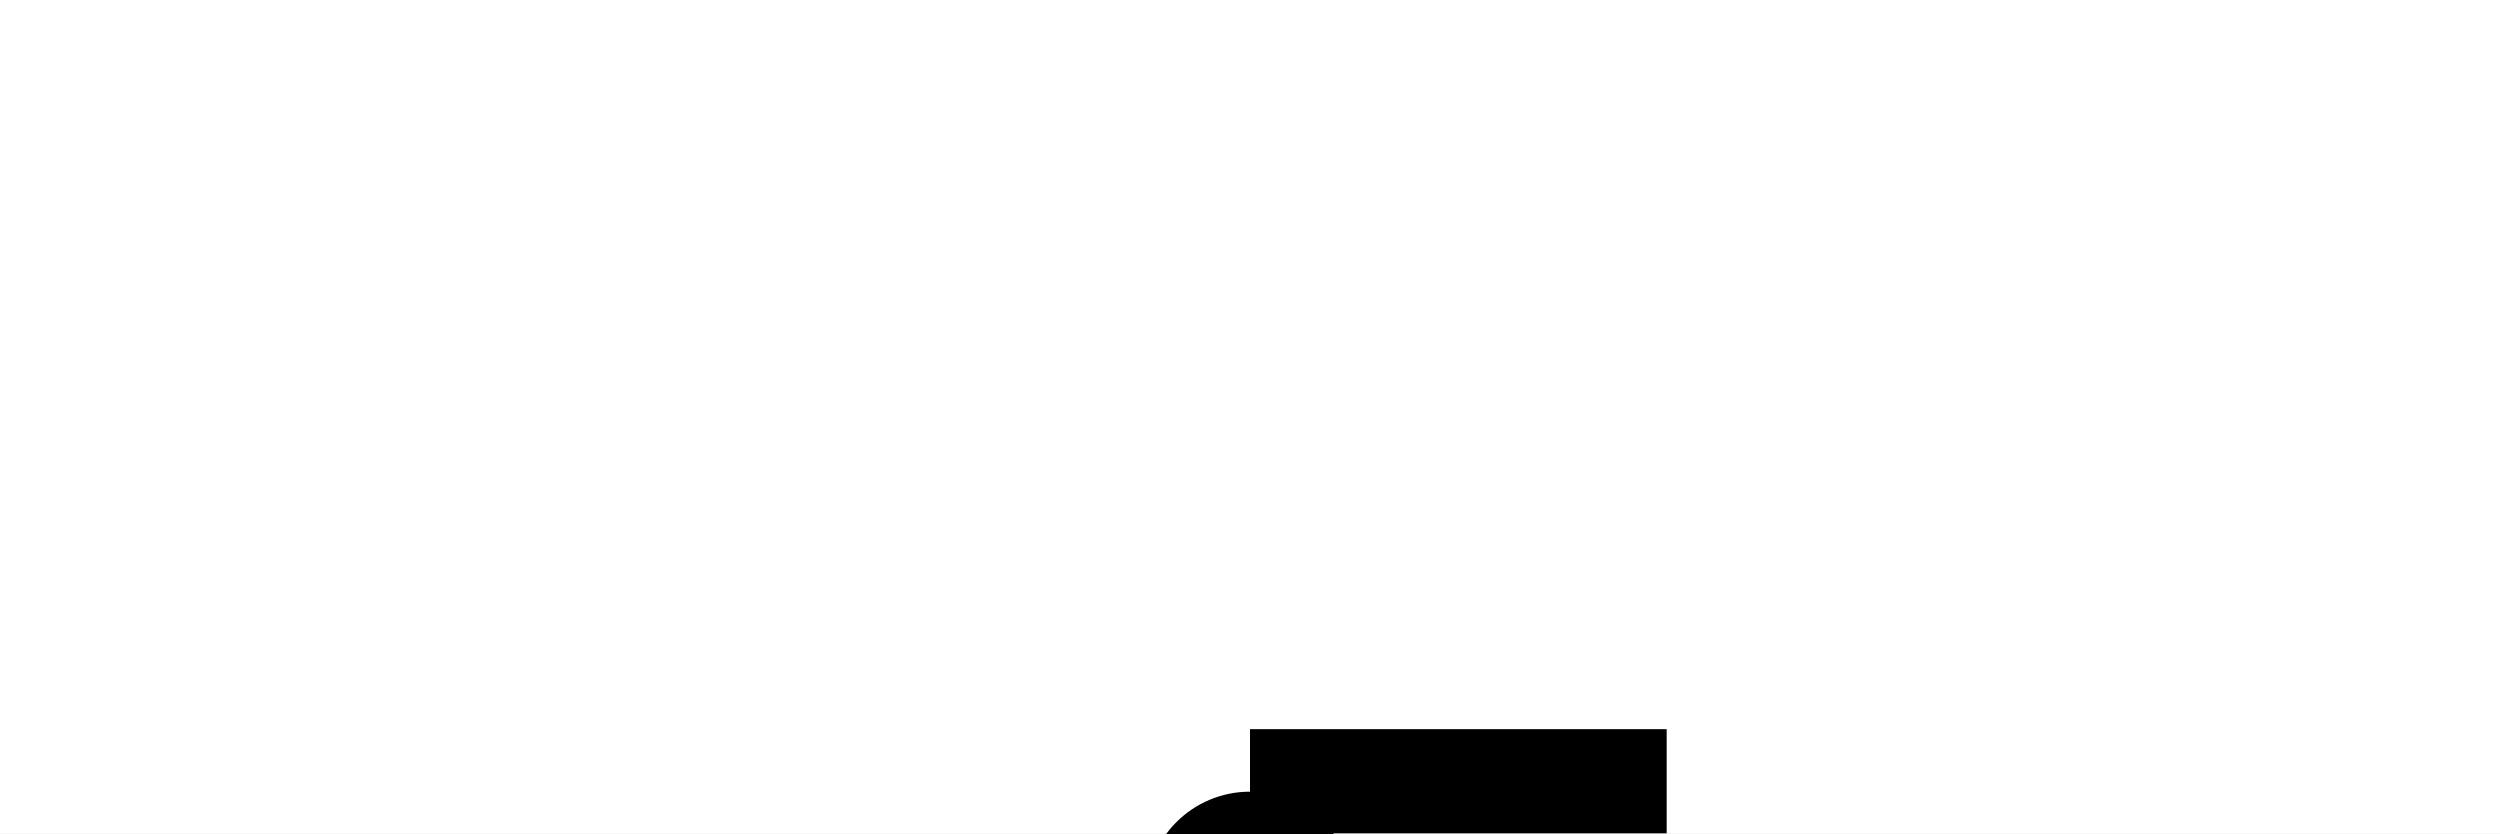
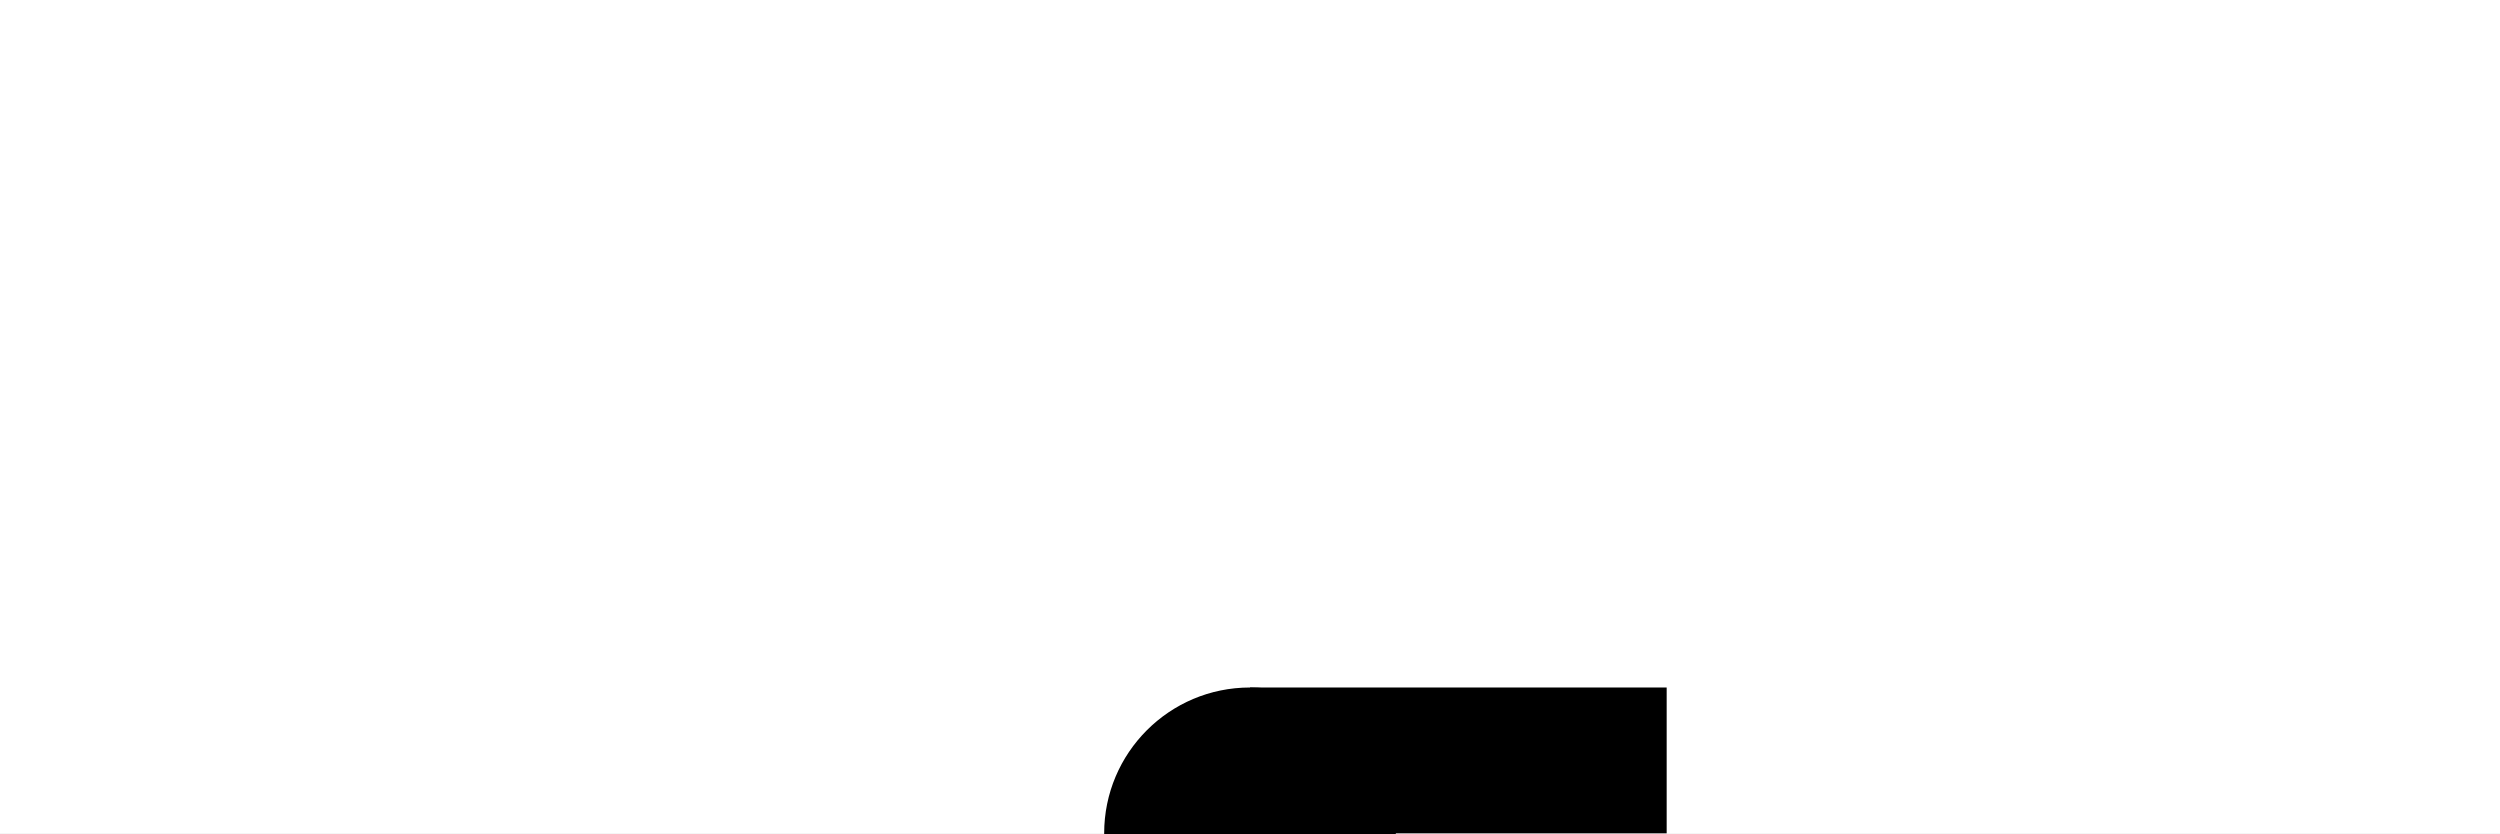
<svg xmlns="http://www.w3.org/2000/svg" viewBox="0 0 600 200" class="responsive-svg">
  <rect width="100%" height="100%" fill="white" />
-   <rect x="300" y="175" width="100" height="25" fill="black" />
-   <circle cx="300" cy="215" r="25" fill="black" />
+   <rect x="300" y="165" width="100" height="35" fill="black" />
+   <circle cx="300" cy="200" r="35" fill="black" />
</svg>
